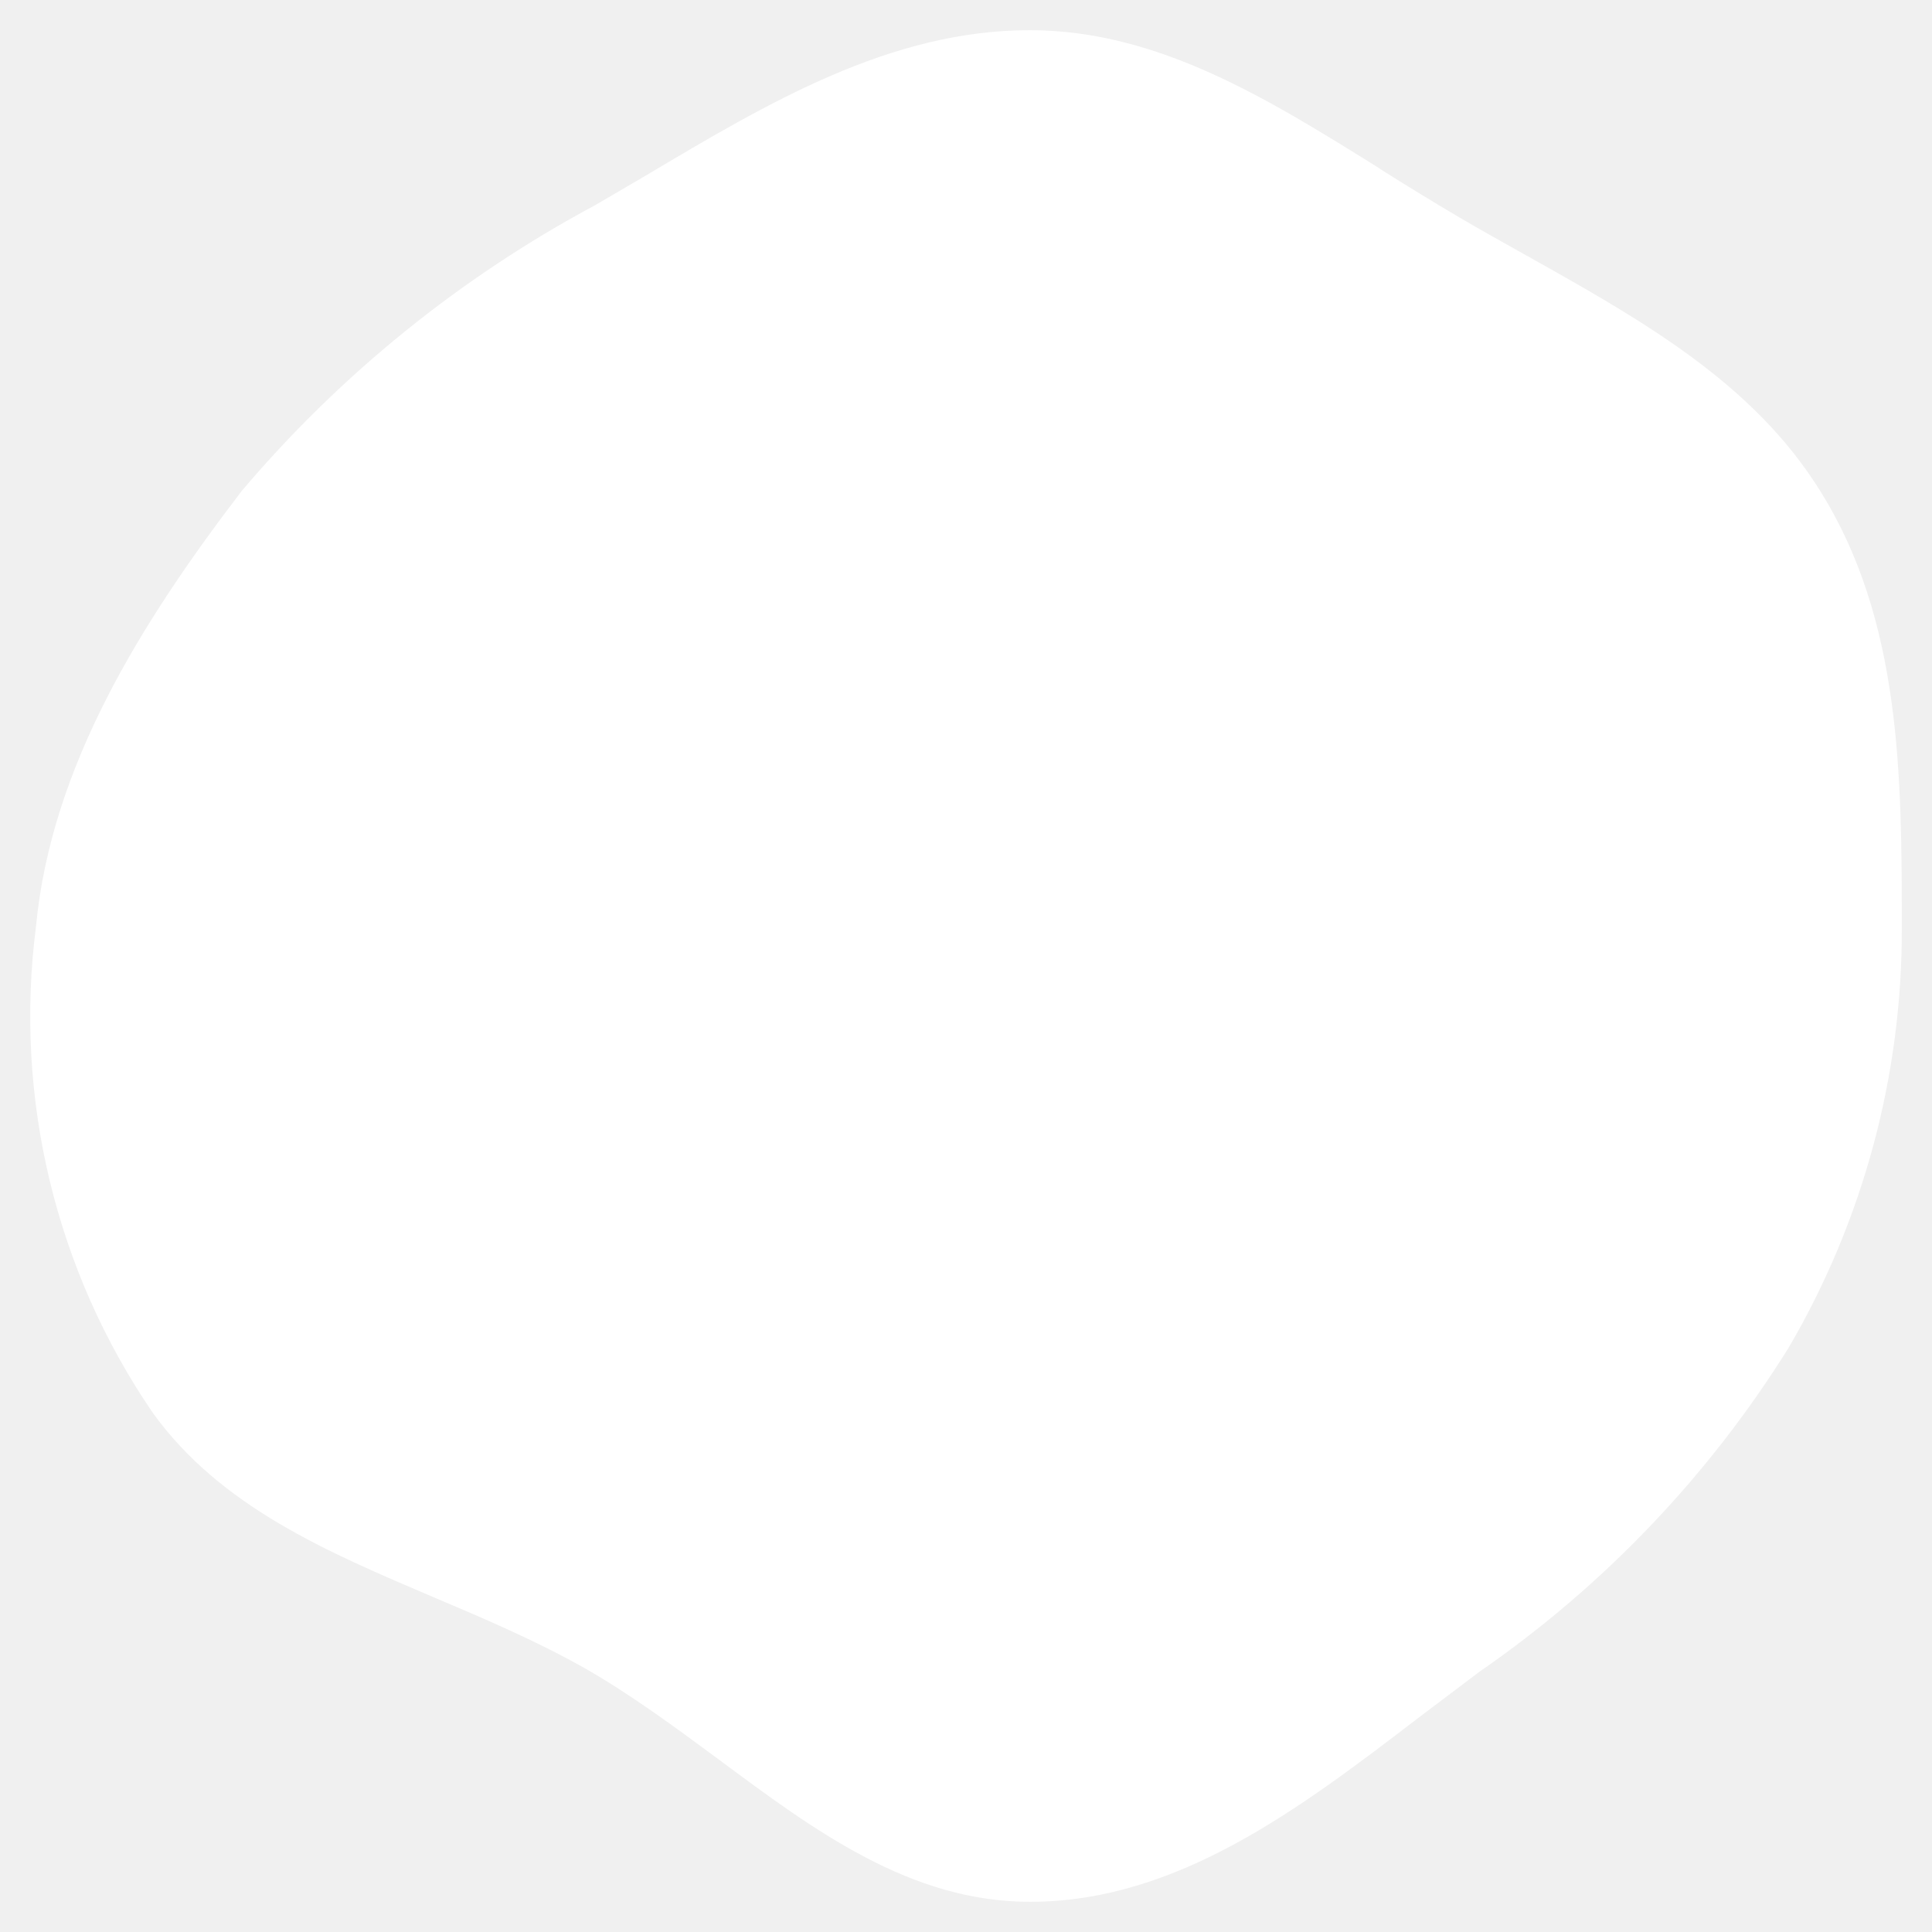
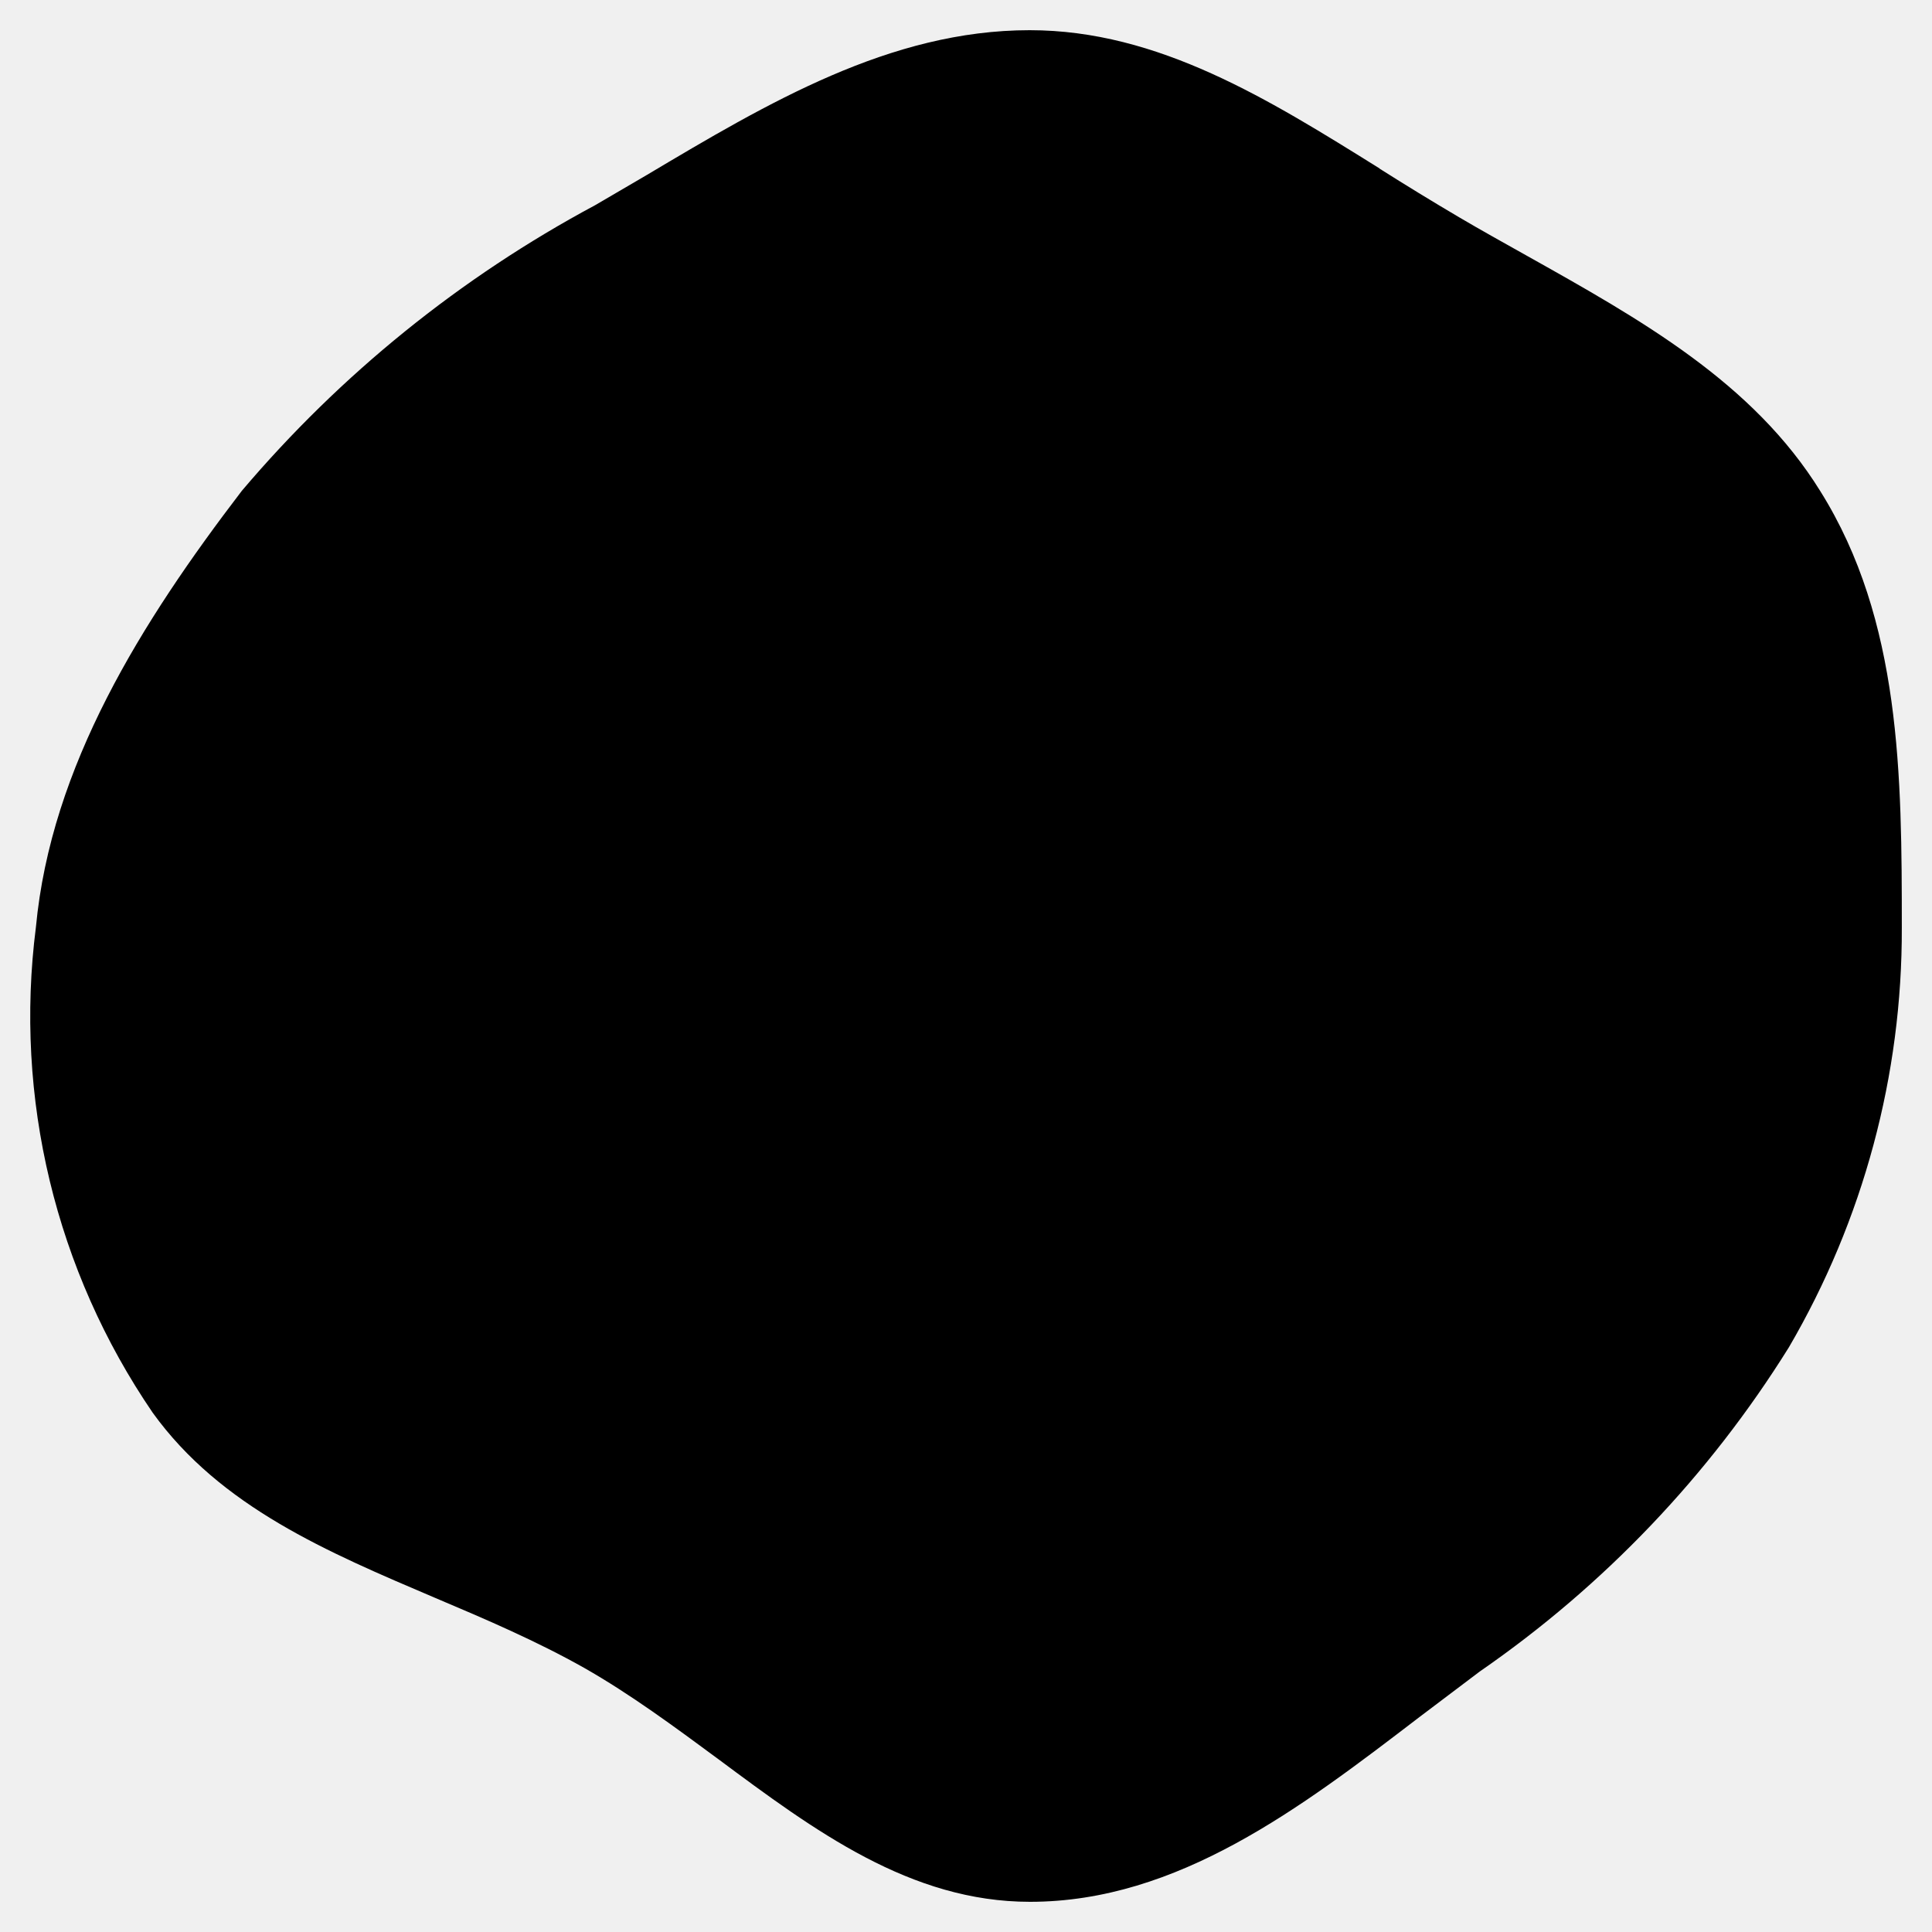
- <svg xmlns="http://www.w3.org/2000/svg" fill="none" viewBox="0 0 64 64">
-   <path fill="#fff" fill-rule="evenodd" d="M45.7 5.58C42.04 3.3 38.38 1 34.11 1c-4.63 0-8.69 2.42-12.69 4.8l-1.71 1a40.27 40.27 0 00-11.7 9.46c-3.32 4.34-6.32 9.12-6.82 14.45A23.27 23.27 0 005.06 46.8c2.25 3.12 5.78 4.61 9.35 6.13 1.68.71 3.36 1.43 4.94 2.32 1.53.87 2.99 1.95 4.44 3.02 3.2 2.38 6.37 4.73 10.33 4.73 4.9 0 8.98-3.12 12.9-6.12l2-1.51a36.5 36.5 0 0010.24-10.74A27.38 27.38 0 0063 30.73c0-5.03-.02-10.18-2.7-14.46-2.23-3.6-5.94-5.68-9.76-7.82-.73-.41-1.47-.82-2.2-1.25-.9-.53-1.78-1.07-2.65-1.62h.01z" />
+ <svg xmlns="http://www.w3.org/2000/svg" viewBox="0 0 64 64">
+   <path d="M45.7 5.58C42.04 3.3 38.38 1 34.11 1c-4.63 0-8.69 2.42-12.69 4.8l-1.71 1a40.27 40.27 0 00-11.7 9.46c-3.32 4.34-6.32 9.12-6.82 14.45A23.27 23.27 0 005.06 46.8c2.25 3.12 5.78 4.61 9.35 6.13 1.68.71 3.36 1.43 4.94 2.32 1.53.87 2.99 1.95 4.44 3.02 3.2 2.38 6.37 4.73 10.33 4.73 4.9 0 8.98-3.12 12.9-6.12l2-1.51a36.5 36.5 0 0010.24-10.74A27.38 27.38 0 0063 30.73c0-5.03-.02-10.18-2.7-14.46-2.23-3.6-5.94-5.68-9.76-7.82-.73-.41-1.47-.82-2.2-1.25-.9-.53-1.78-1.07-2.65-1.62h.01z" />
</svg>
